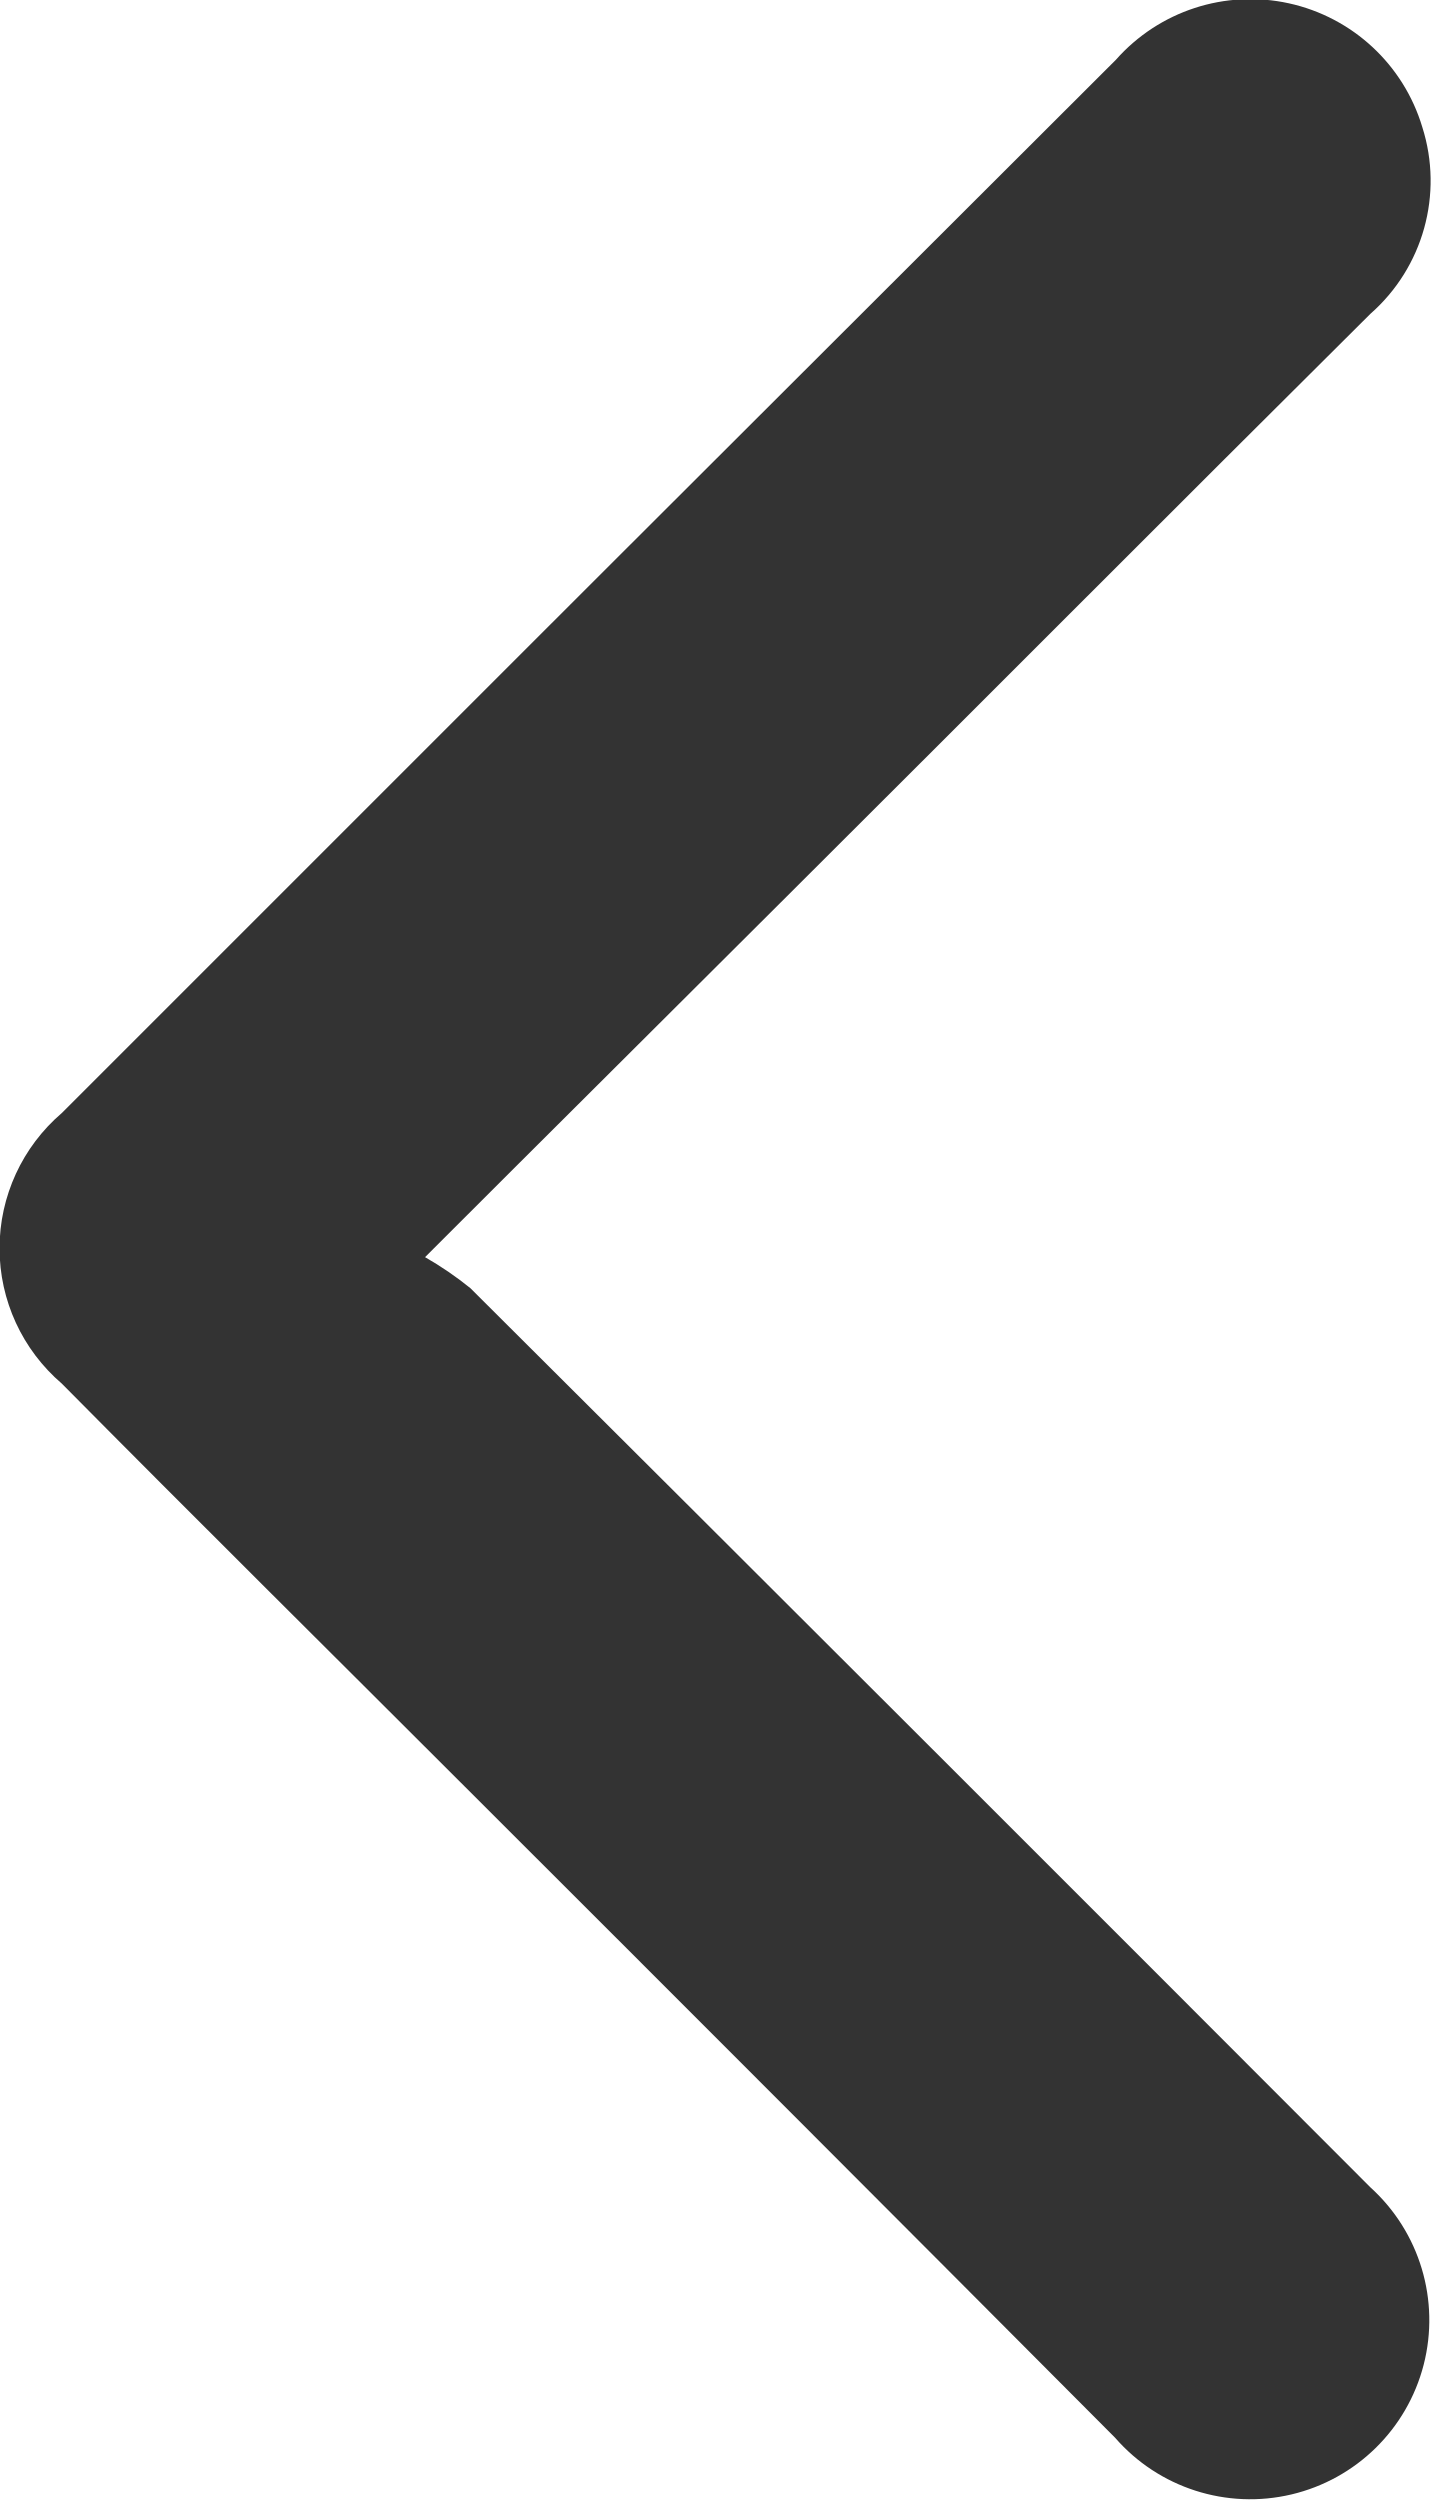
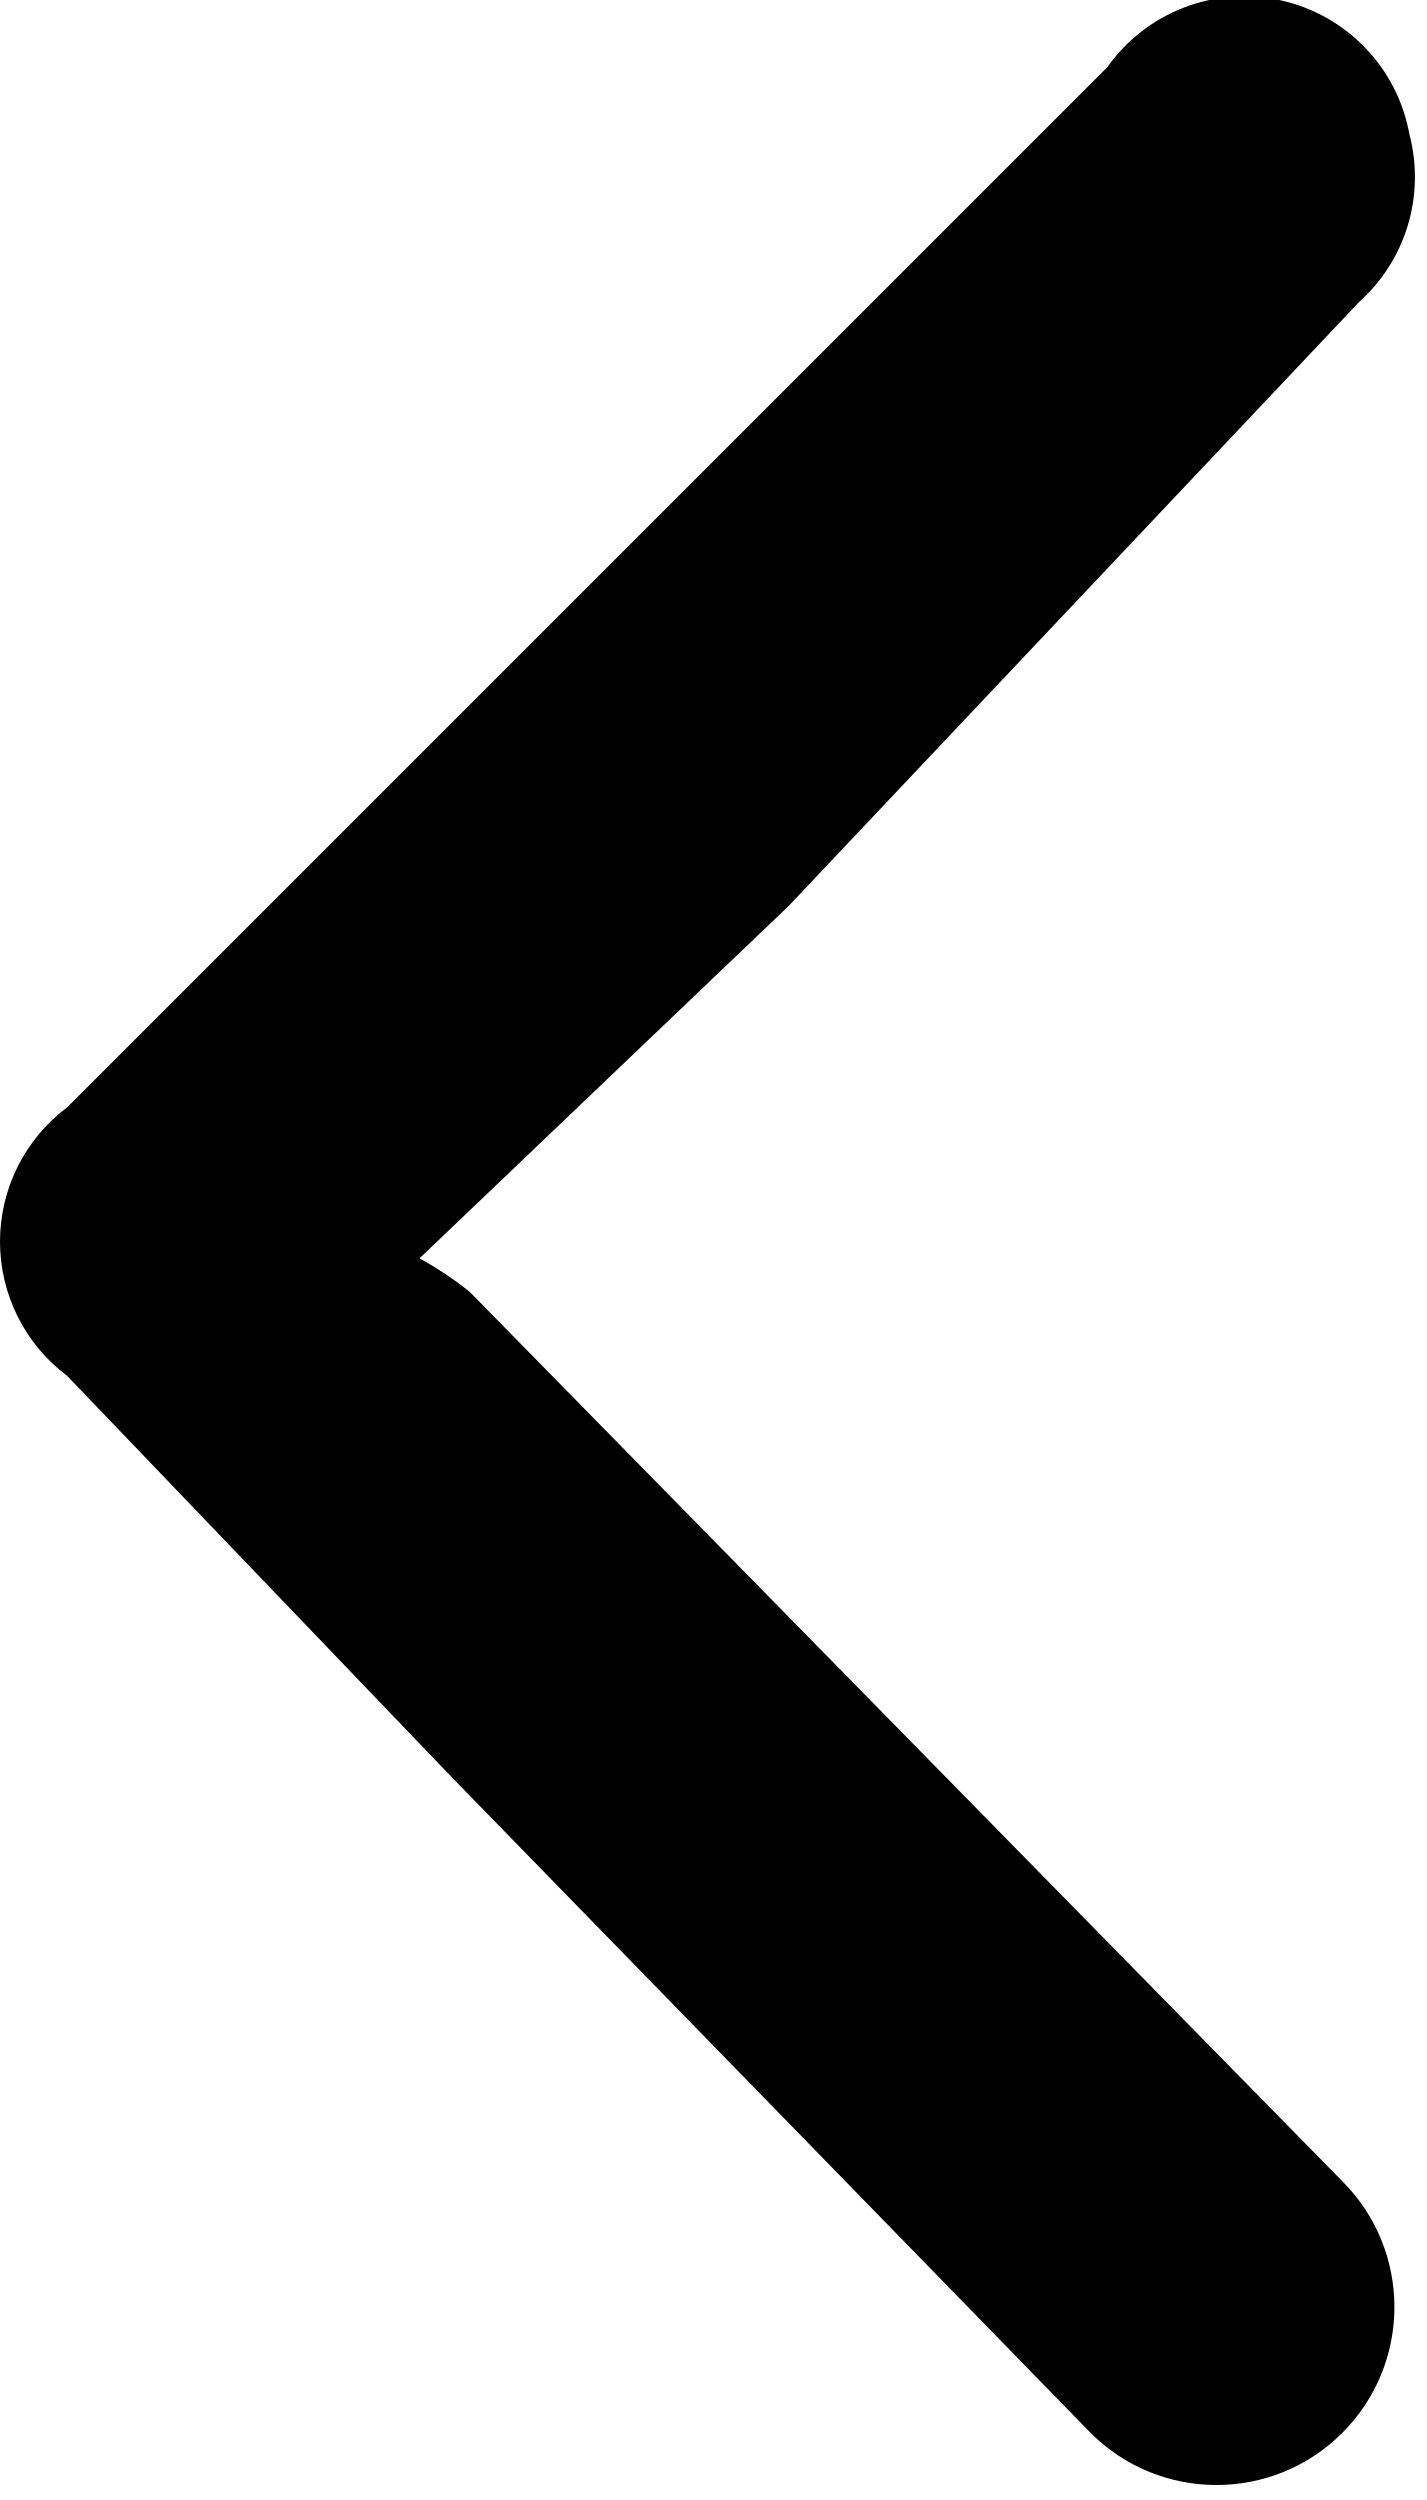
- <svg xmlns="http://www.w3.org/2000/svg" width="8.5" height="14.851" viewBox="0 0 8.5 14.851">
-   <path id="back-arrow-black" d="M2.45,7.432a2.05,2.05,0,0,1,.269.184Q5.4,10.287,8.066,12.958a1.064,1.064,0,1,1-1.517,1.487q-1.932-1.94-3.865-3.87c-.8-.8-1.6-1.592-2.392-2.392a1.058,1.058,0,0,1,0-1.607Q3.423,3.443,6.554.319a1.066,1.066,0,0,1,1.82.4,1.052,1.052,0,0,1-.308,1.109C6.907,2.98,5.758,4.134,4.6,5.288,3.908,5.979,3.216,6.666,2.45,7.432Z" transform="translate(0.075 0.036)" fill="#333" />
+ <svg xmlns="http://www.w3.org/2000/svg" width="8.5" height="14.9">
+   <path d="M2.5 7.5a2 2 0 0 1 .3.2L8 13a1 1 0 1 1-1.5 1.5l-3.8-3.9L.4 8.2a1 1 0 0 1 0-1.6L6.6.4a1 1 0 0 1 1.8.4 1 1 0 0 1-.3 1L4.7 5.4 2.5 7.5z" />
</svg>
